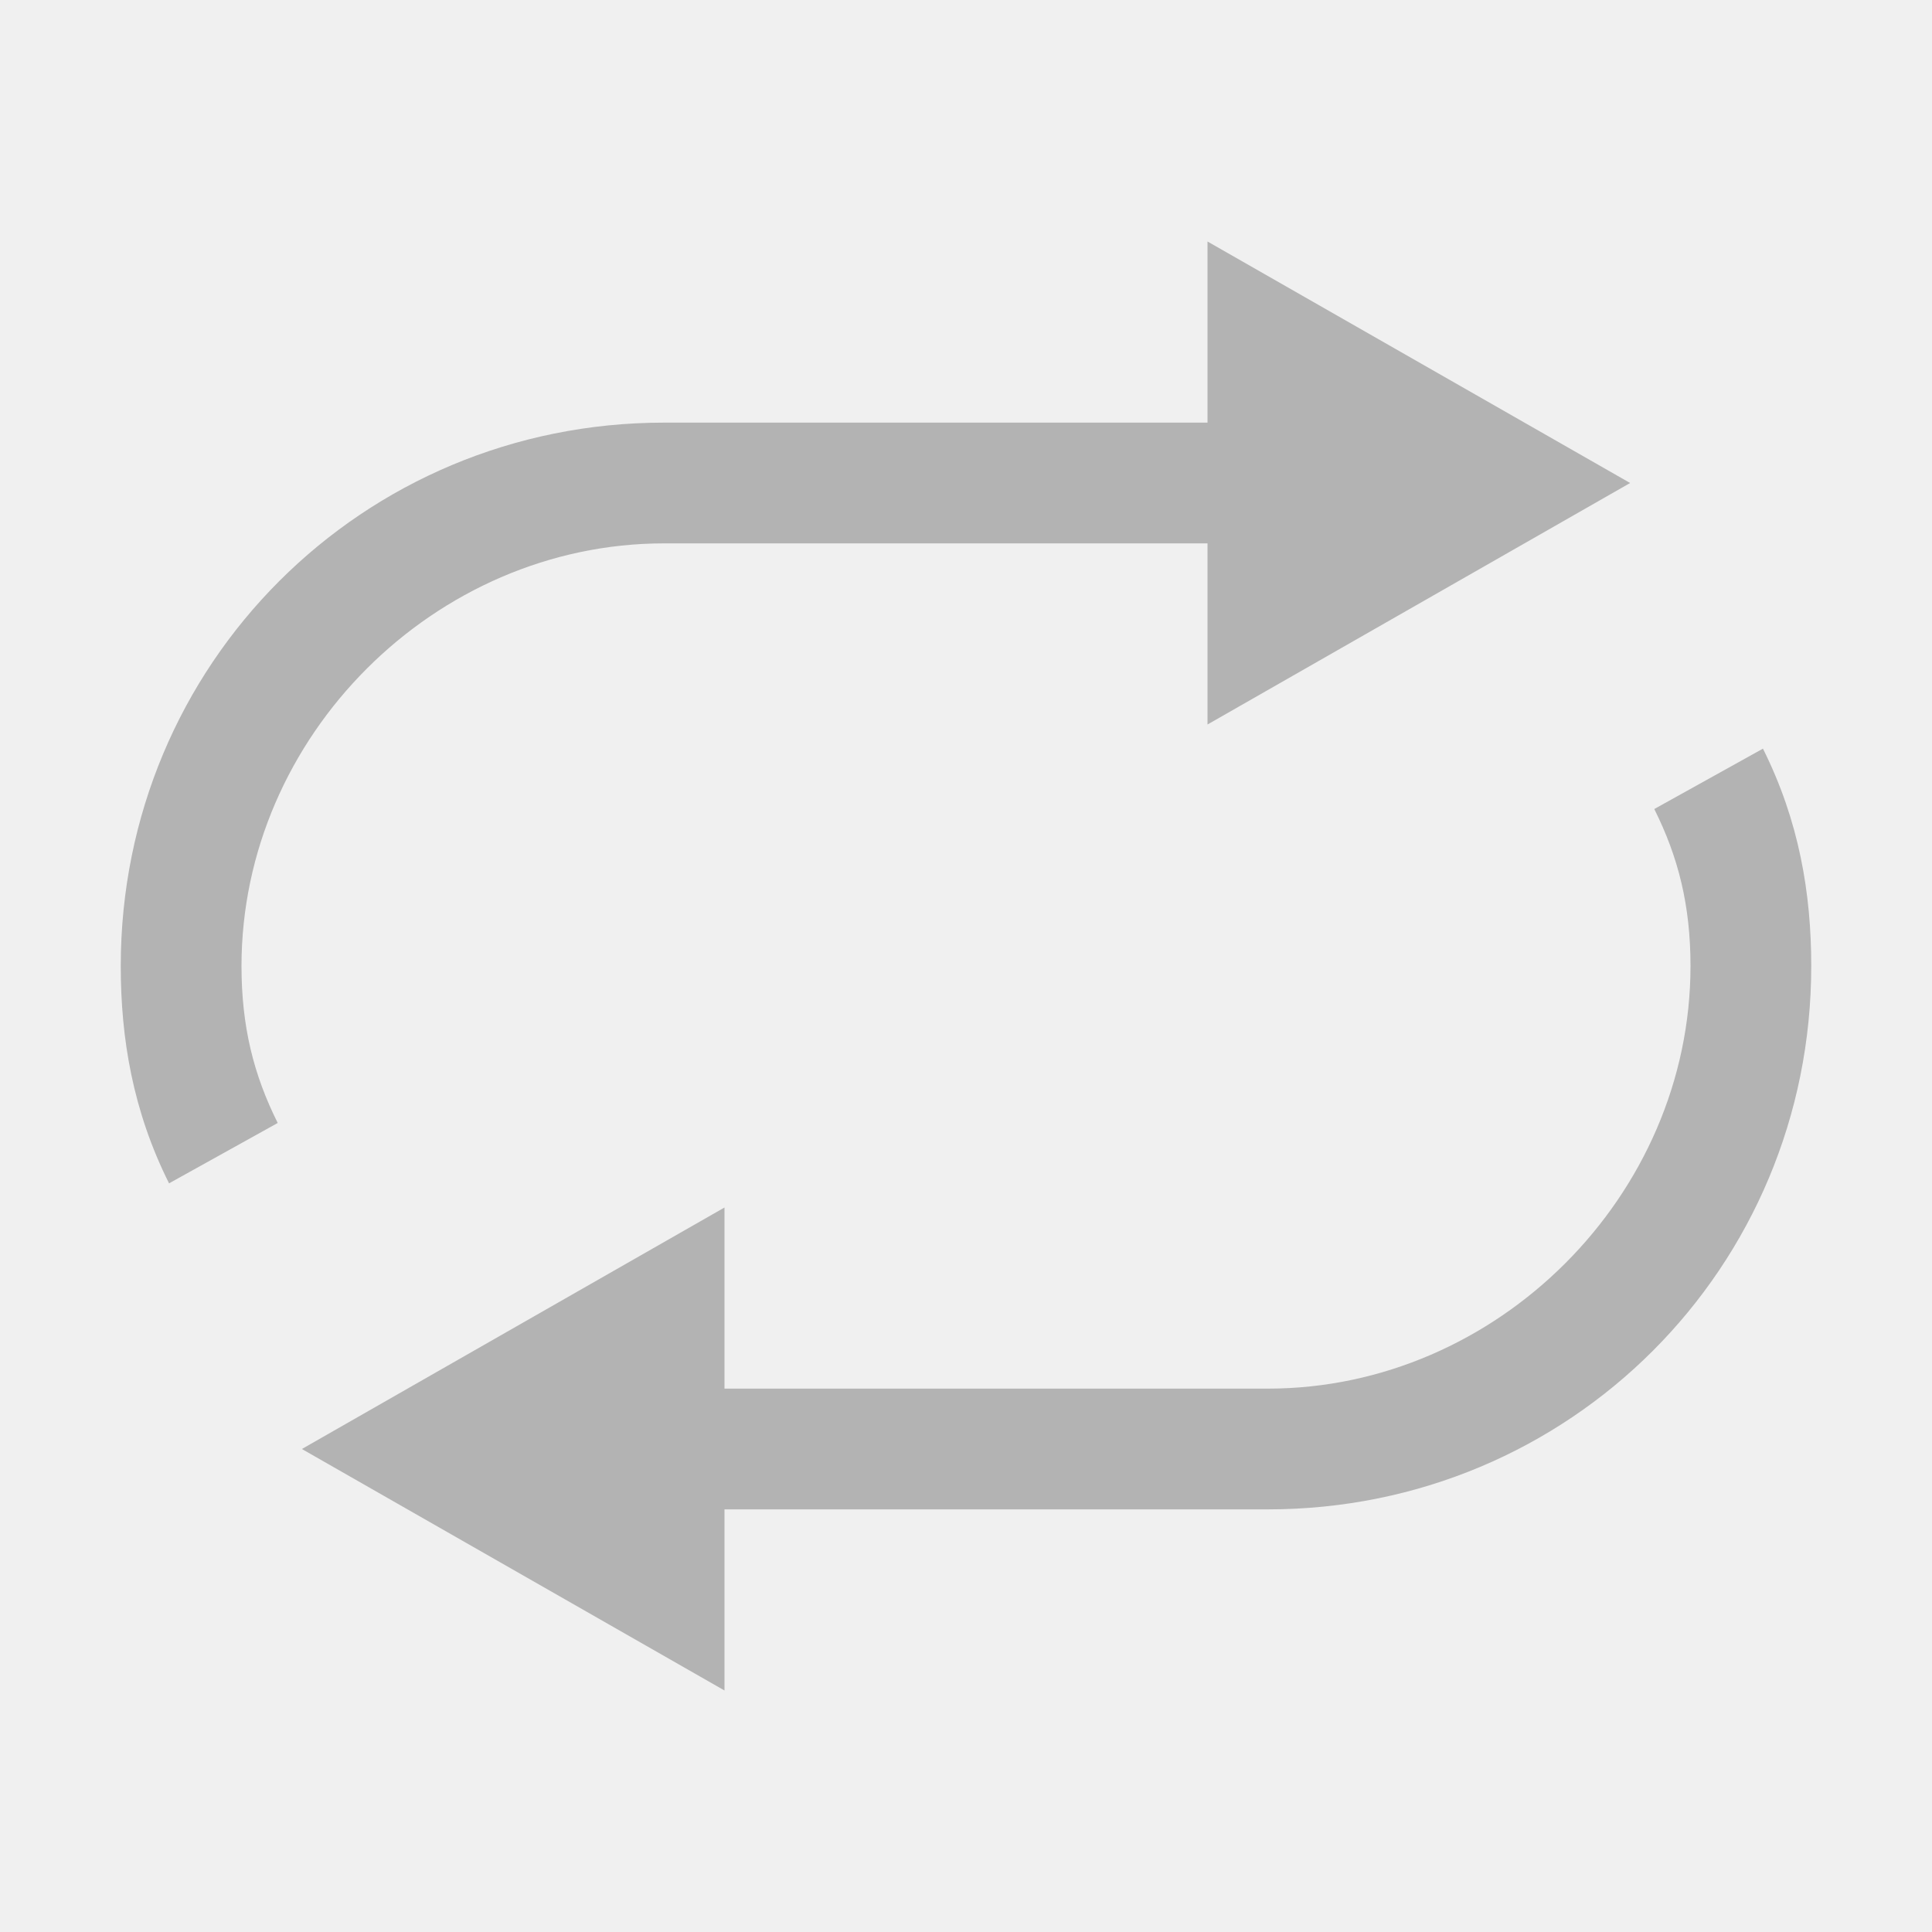
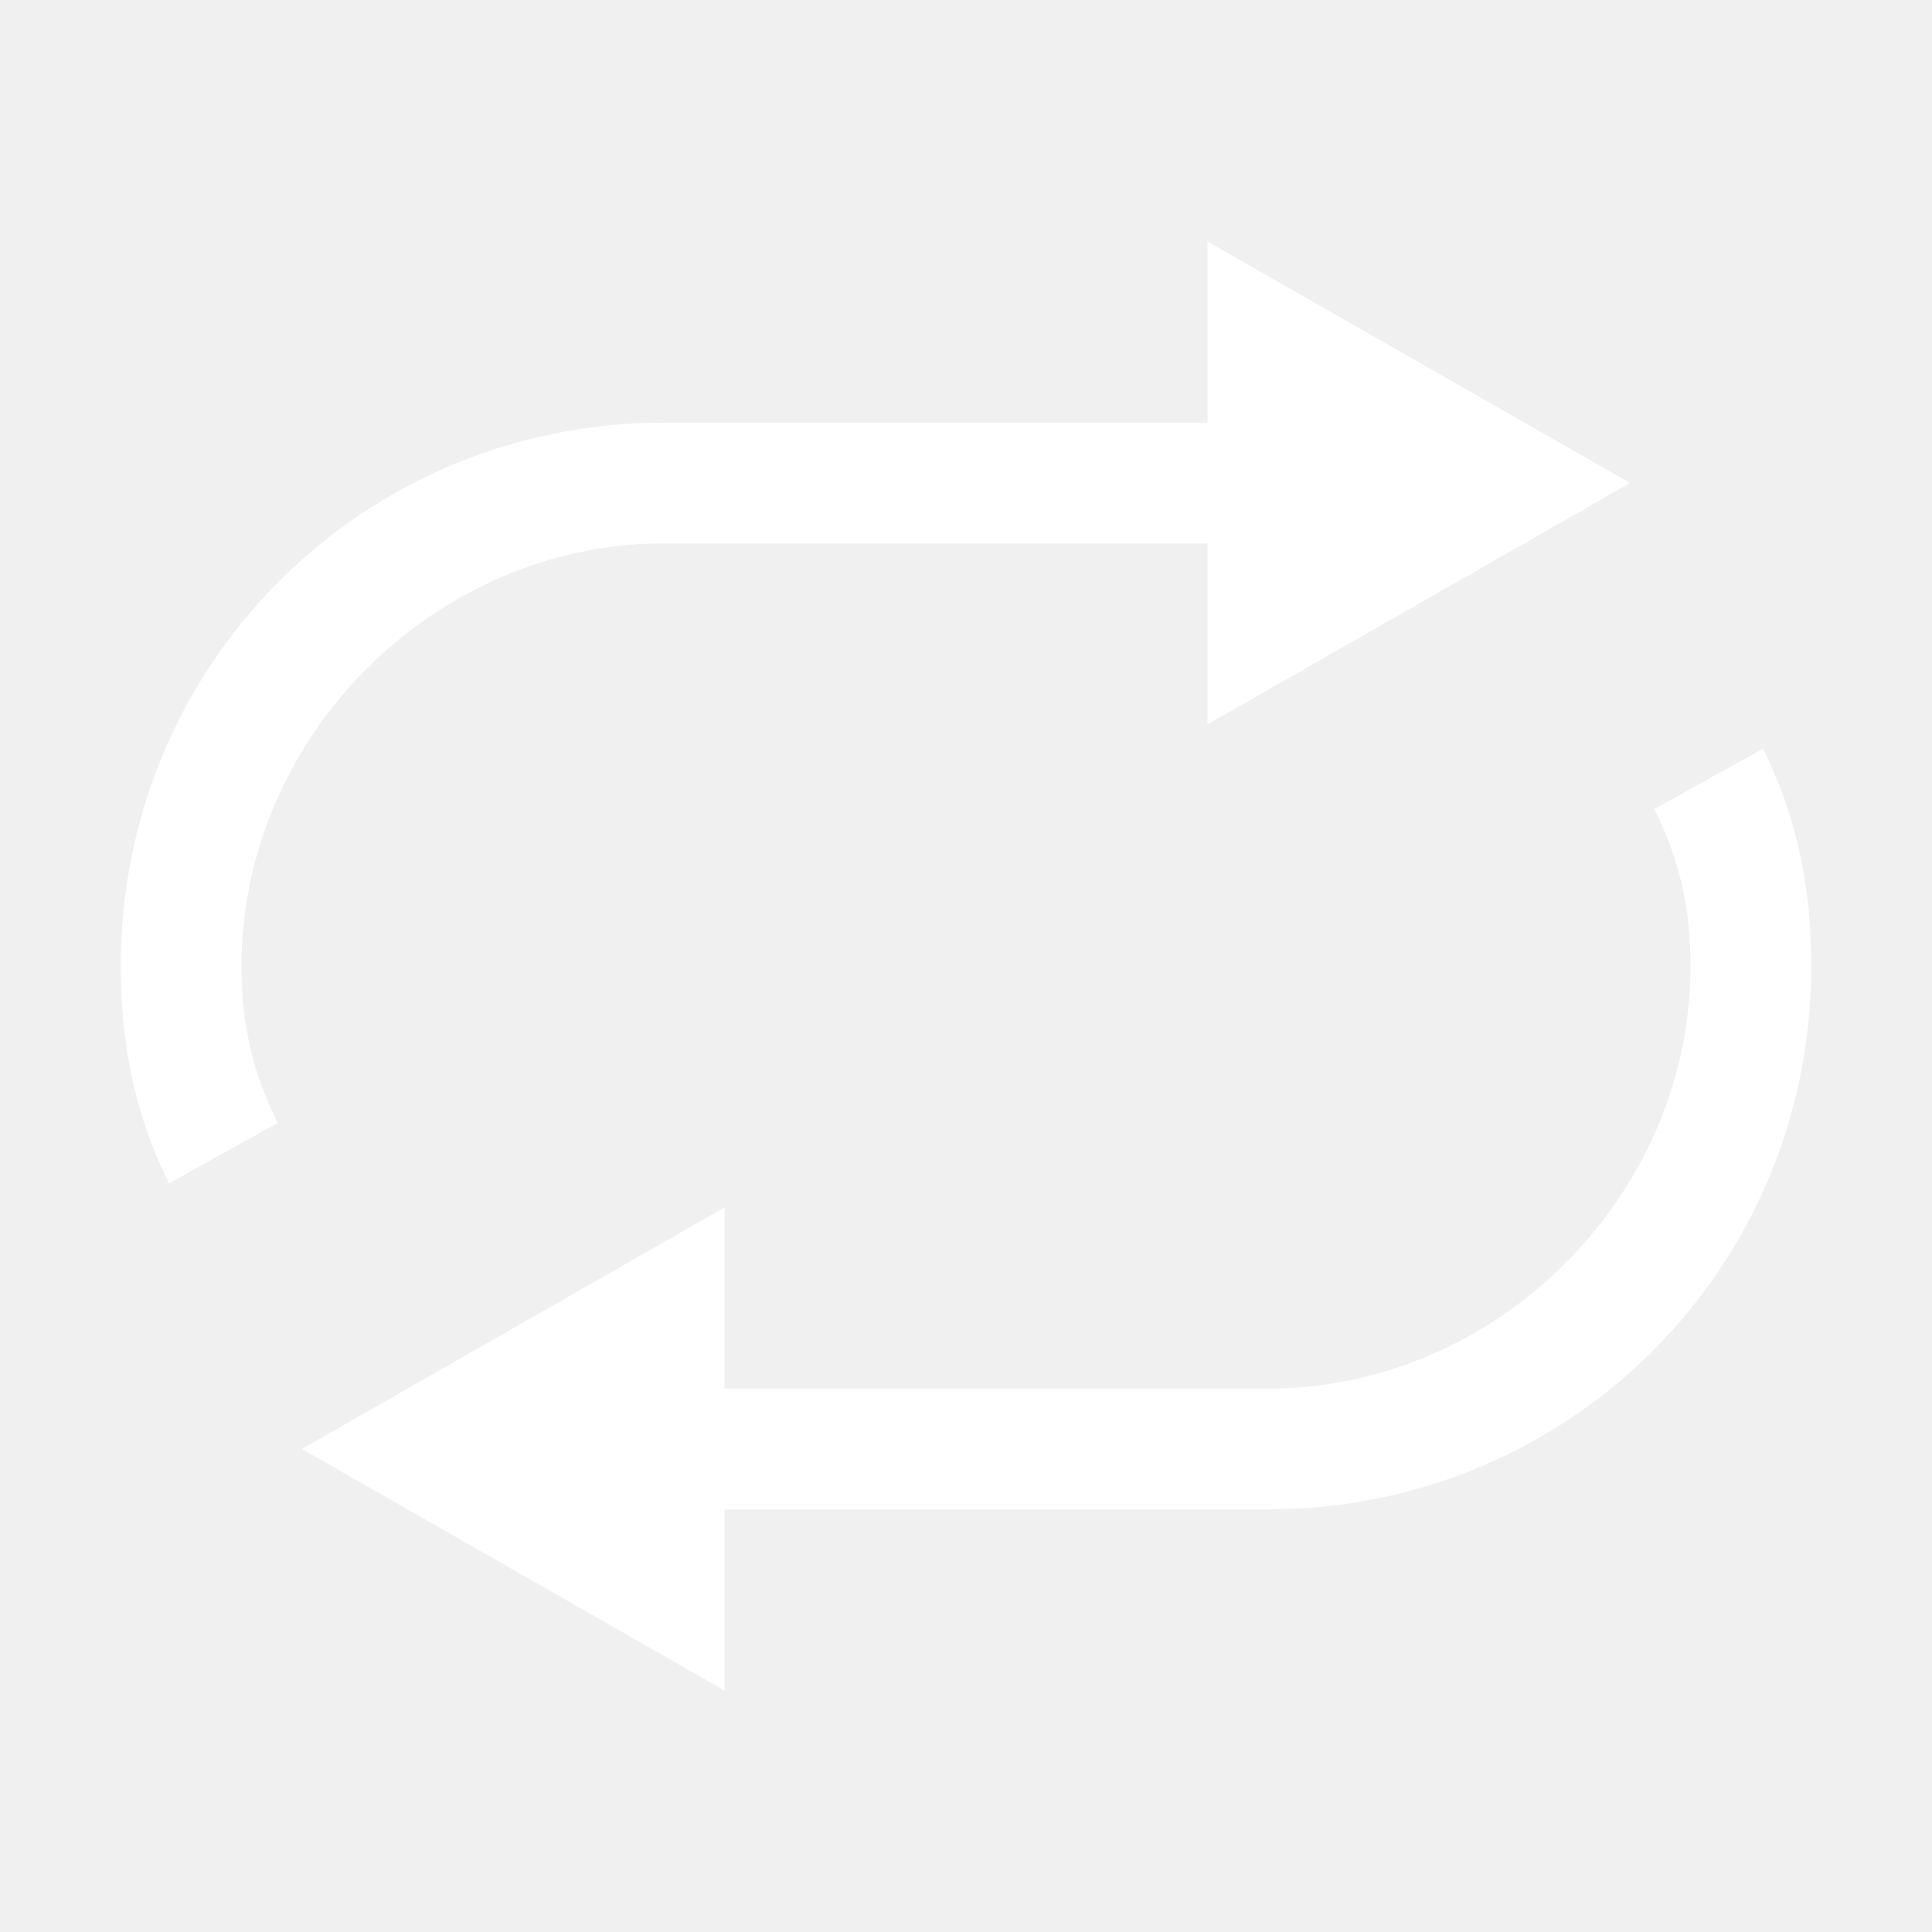
- <svg xmlns="http://www.w3.org/2000/svg" width="16" height="16" viewBox="0 0 16 16" fill="none">
-   <path d="M5.5 4.5H10V6L13.5 4L10 2V3.5H5.5C3 3.5 1 5.5 1 8C1 8.6 1.1 9.2 1.4 9.8L2.3 9.3C2.1 8.9 2 8.5 2 8C2 6.1 3.6 4.5 5.5 4.5ZM14.6 6.2L13.7 6.7C13.9 7.1 14 7.5 14 8C14 9.9 12.4 11.5 10.5 11.5H6V10L2.5 12L6 14V12.5H10.5C13 12.5 15 10.5 15 8C15 7.4 14.9 6.8 14.6 6.2Z" fill="#B3B3B3" />
+ <svg xmlns="http://www.w3.org/2000/svg" width="16" height="16" viewBox="0 0 16 16" fill="white">
+   <path d="M5.5 4.5H10V6L13.5 4L10 2V3.5H5.5C3 3.5 1 5.5 1 8C1 8.6 1.1 9.2 1.4 9.8L2.3 9.3C2.1 8.9 2 8.5 2 8C2 6.1 3.6 4.5 5.5 4.5ZM14.6 6.2L13.7 6.7C13.9 7.1 14 7.5 14 8C14 9.9 12.4 11.5 10.5 11.5H6V10L2.5 12L6 14V12.5H10.5C13 12.5 15 10.5 15 8C15 7.4 14.9 6.8 14.6 6.2Z" fill="inherit" />
</svg>
